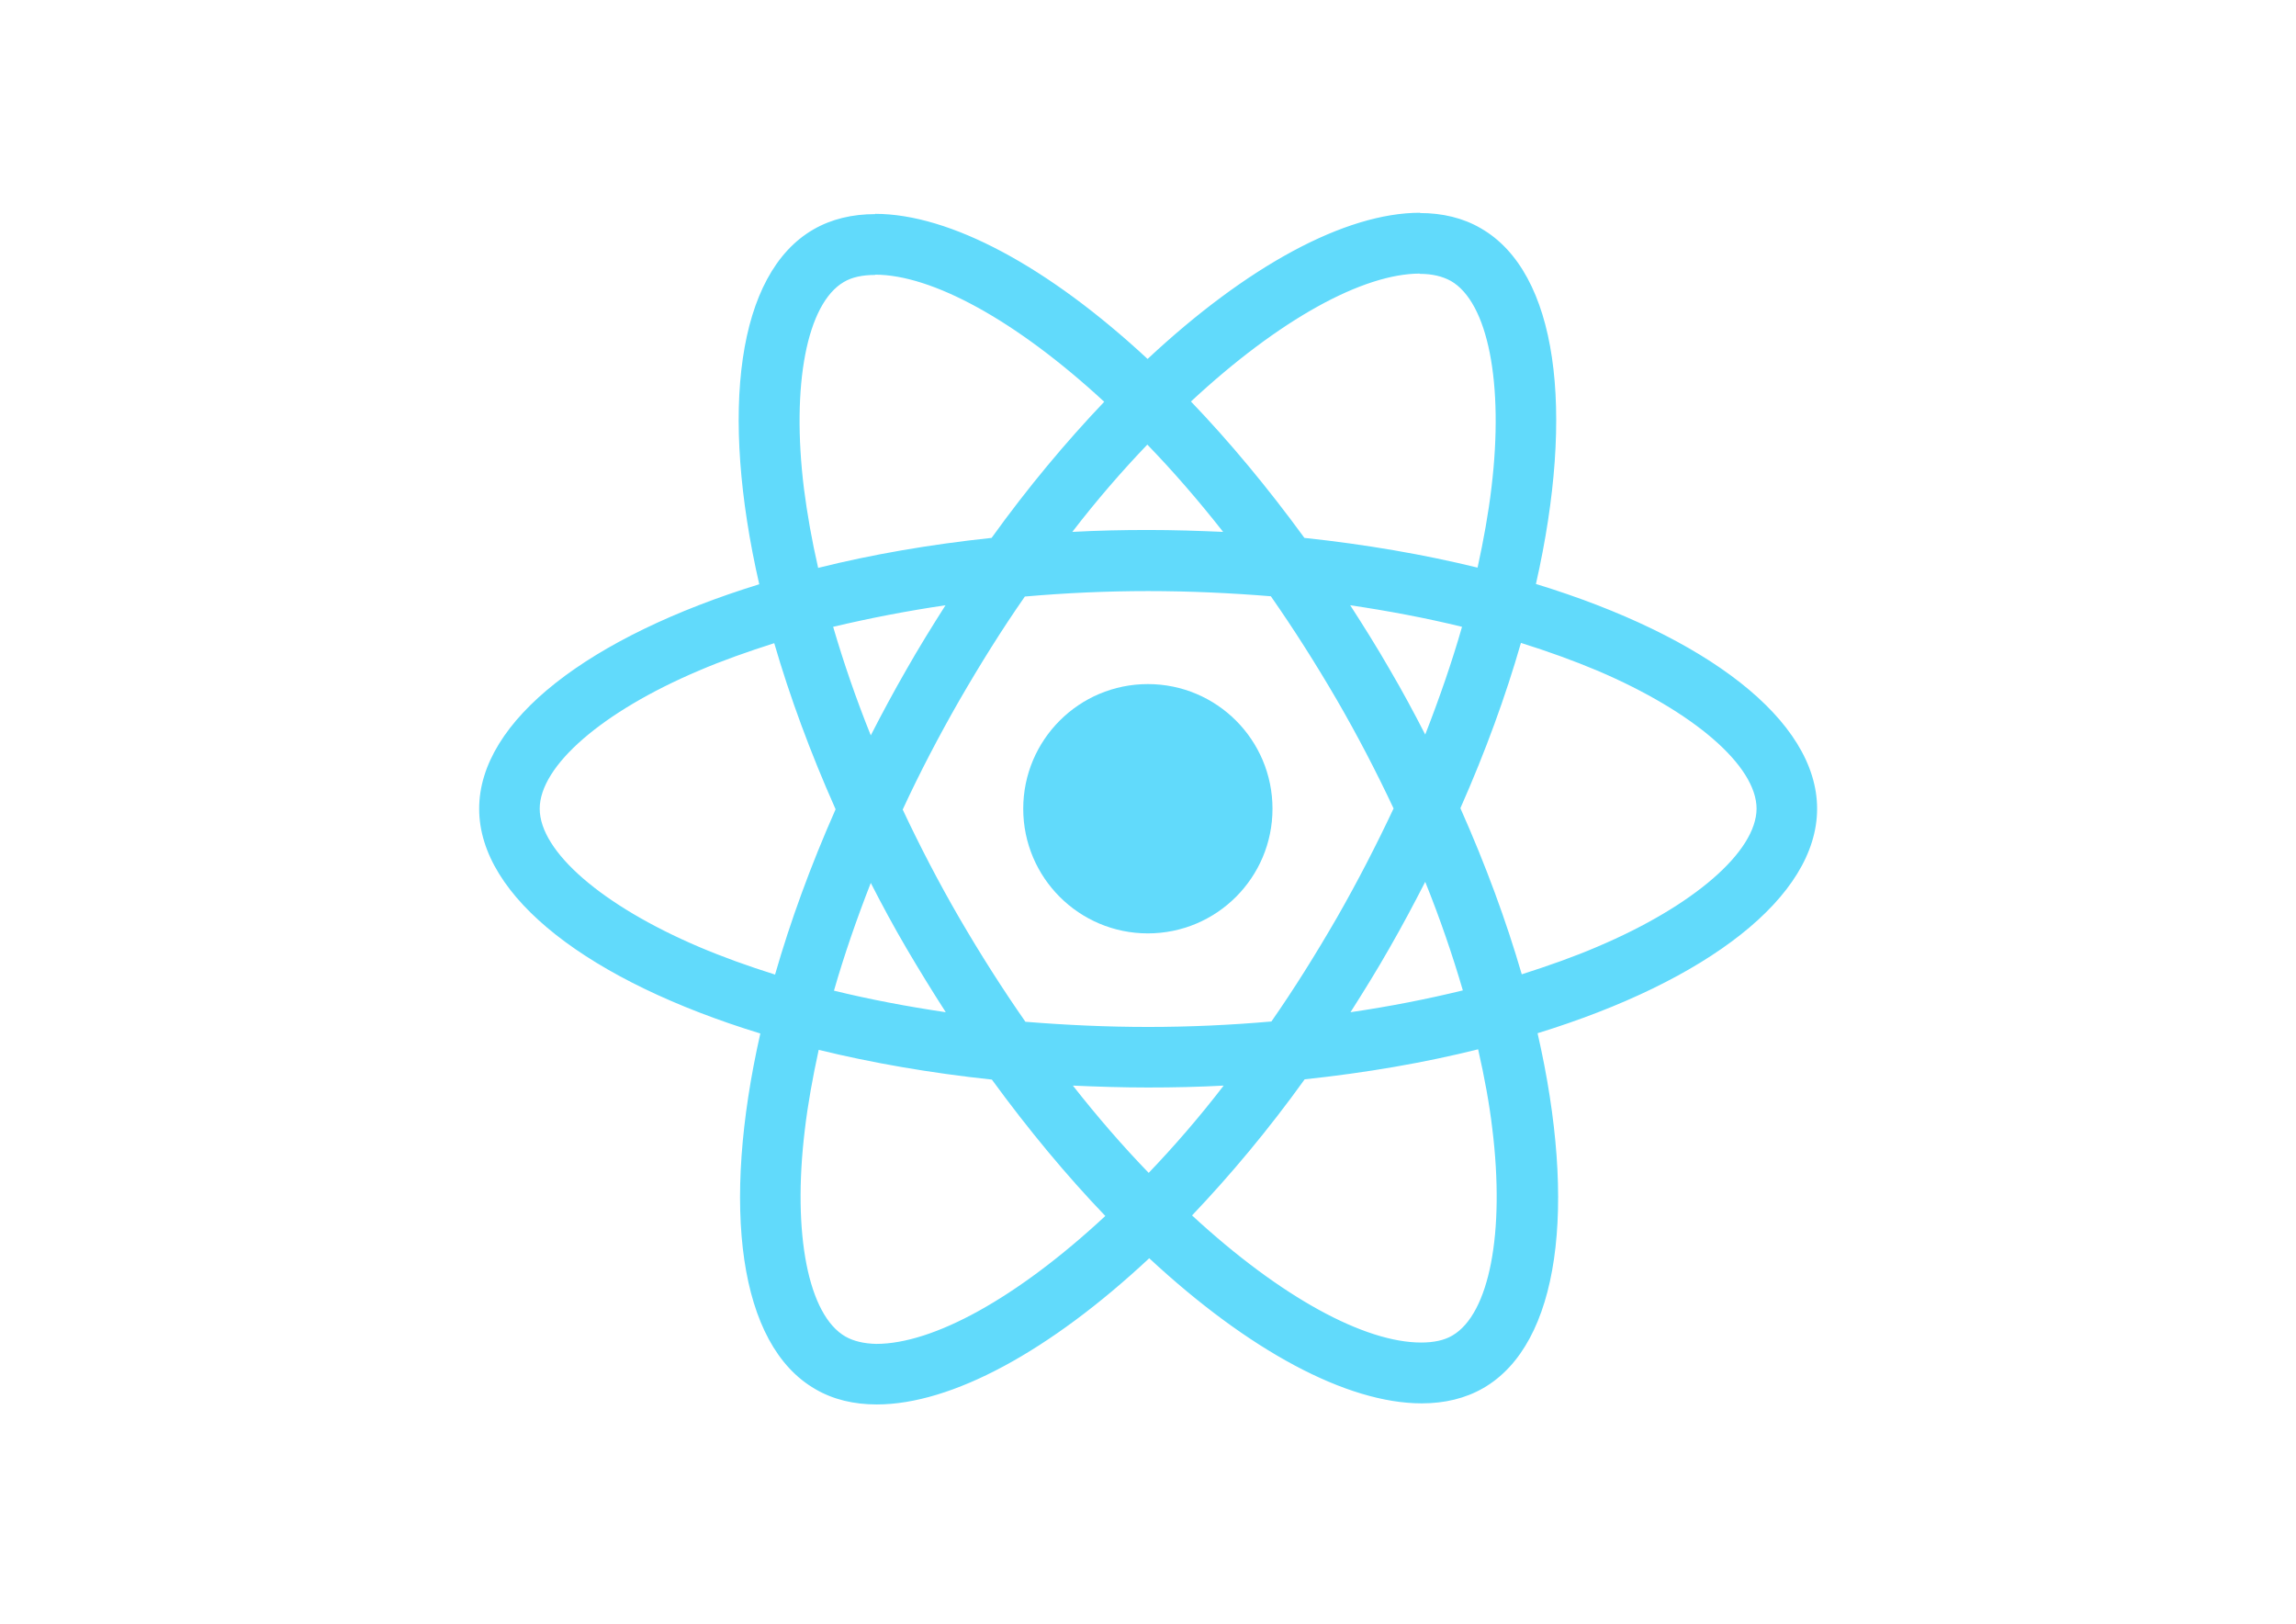
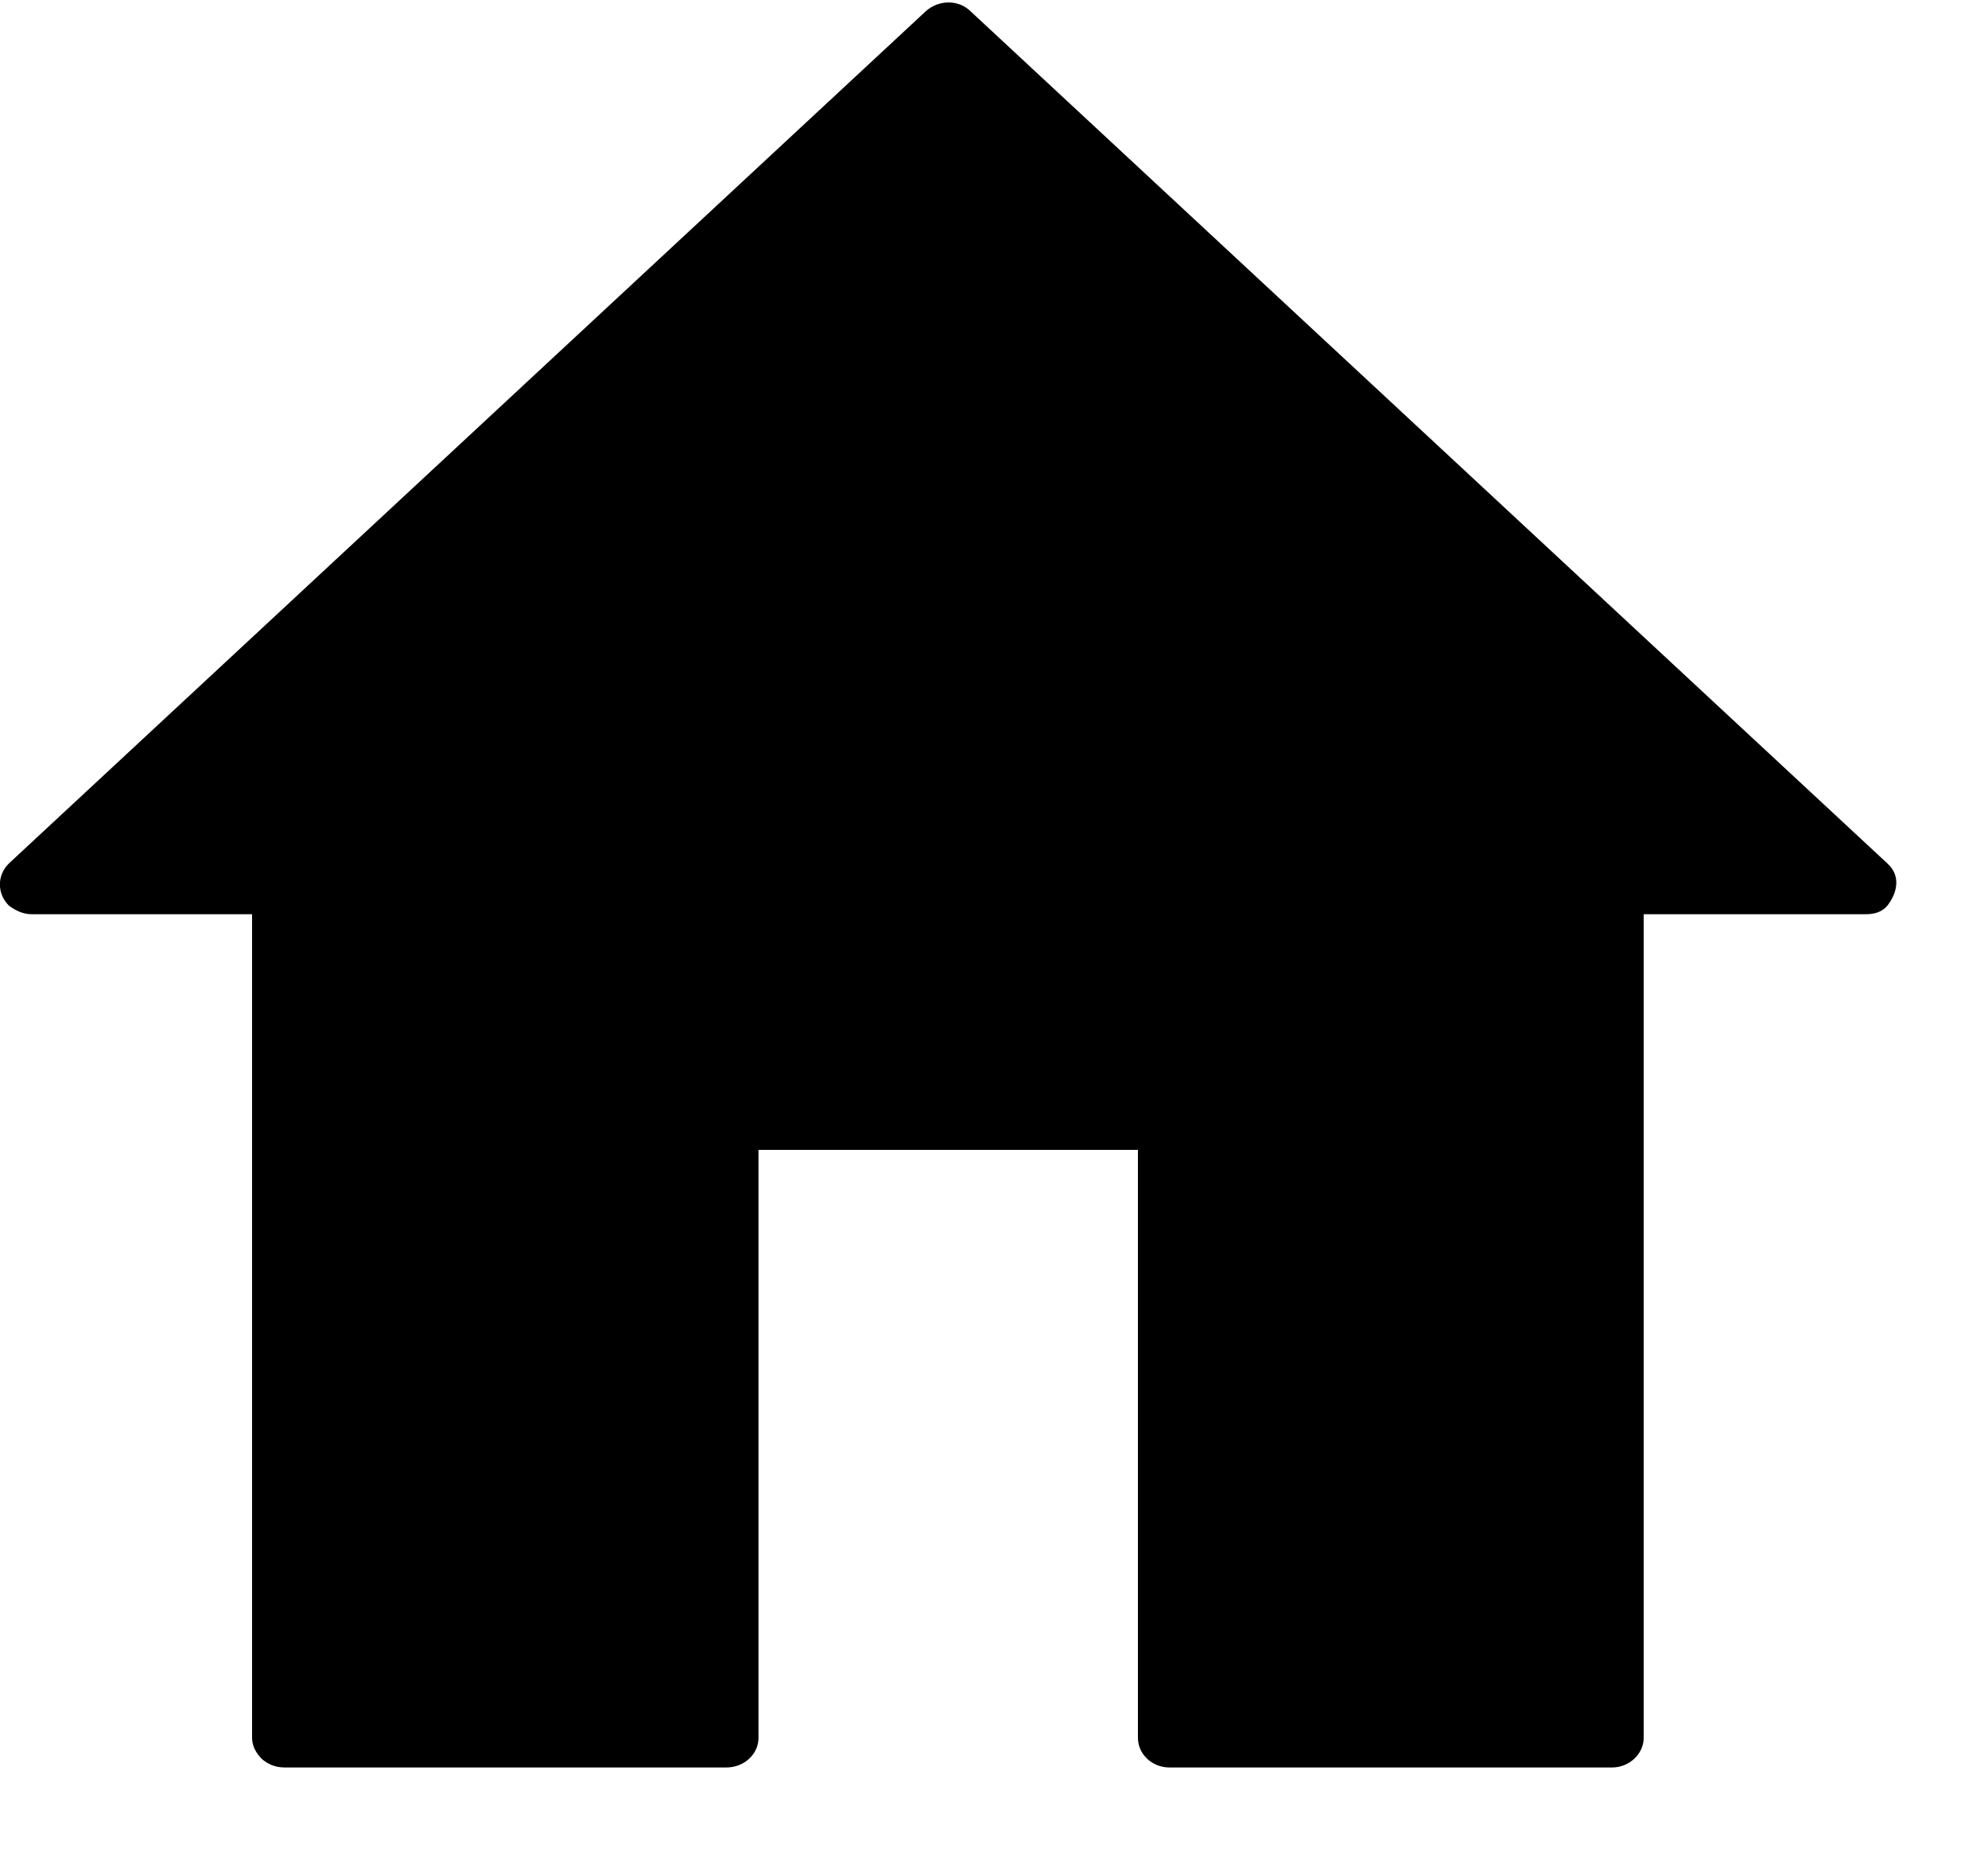
- <svg xmlns="http://www.w3.org/2000/svg" viewBox="0 0 841.9 595.3">
-   <g fill="#61DAFB">
-     <path d="M666.3 296.5c0-32.5-40.7-63.3-103.1-82.4 14.4-63.6 8-114.2-20.2-130.4-6.5-3.8-14.1-5.6-22.4-5.6v22.3c4.6 0 8.3.9 11.4 2.6 13.6 7.8 19.5 37.5 14.9 75.7-1.1 9.4-2.9 19.3-5.1 29.4-19.6-4.8-41-8.5-63.5-10.9-13.5-18.5-27.5-35.3-41.6-50 32.6-30.3 63.2-46.9 84-46.9V78c-27.5 0-63.5 19.6-99.9 53.6-36.4-33.8-72.4-53.2-99.9-53.2v22.3c20.7 0 51.4 16.5 84 46.6-14 14.7-28 31.4-41.3 49.9-22.6 2.4-44 6.1-63.6 11-2.3-10-4-19.7-5.2-29-4.7-38.2 1.1-67.9 14.6-75.8 3-1.8 6.9-2.6 11.5-2.6V78.5c-8.4 0-16 1.8-22.6 5.6-28.1 16.2-34.4 66.7-19.9 130.1-62.2 19.2-102.7 49.9-102.7 82.3 0 32.5 40.7 63.3 103.1 82.4-14.4 63.6-8 114.2 20.2 130.4 6.5 3.8 14.1 5.6 22.5 5.6 27.5 0 63.5-19.6 99.9-53.6 36.4 33.8 72.4 53.2 99.9 53.2 8.4 0 16-1.8 22.6-5.6 28.1-16.2 34.4-66.7 19.9-130.1 62-19.1 102.5-49.9 102.5-82.3zm-130.2-66.7c-3.7 12.9-8.3 26.2-13.5 39.5-4.1-8-8.4-16-13.1-24-4.6-8-9.5-15.8-14.4-23.4 14.2 2.1 27.9 4.7 41 7.9zm-45.8 106.5c-7.8 13.5-15.8 26.3-24.1 38.2-14.9 1.3-30 2-45.2 2-15.1 0-30.2-.7-45-1.9-8.3-11.9-16.4-24.6-24.2-38-7.6-13.1-14.5-26.4-20.8-39.8 6.2-13.4 13.2-26.8 20.7-39.9 7.8-13.5 15.8-26.3 24.1-38.2 14.9-1.3 30-2 45.2-2 15.1 0 30.2.7 45 1.9 8.3 11.9 16.4 24.6 24.2 38 7.6 13.1 14.5 26.4 20.8 39.8-6.3 13.4-13.2 26.8-20.7 39.9zm32.3-13c5.4 13.4 10 26.8 13.8 39.8-13.1 3.2-26.9 5.9-41.2 8 4.9-7.7 9.8-15.6 14.4-23.7 4.6-8 8.9-16.1 13-24.1zM421.2 430c-9.3-9.6-18.6-20.3-27.8-32 9 .4 18.2.7 27.5.7 9.4 0 18.7-.2 27.8-.7-9 11.7-18.3 22.4-27.5 32zm-74.4-58.9c-14.2-2.1-27.9-4.7-41-7.9 3.7-12.9 8.3-26.2 13.5-39.5 4.1 8 8.4 16 13.1 24 4.7 8 9.5 15.8 14.4 23.4zM420.7 163c9.3 9.6 18.6 20.3 27.8 32-9-.4-18.2-.7-27.5-.7-9.4 0-18.7.2-27.8.7 9-11.7 18.3-22.4 27.5-32zm-74 58.9c-4.9 7.7-9.8 15.6-14.4 23.7-4.6 8-8.9 16-13 24-5.4-13.4-10-26.8-13.8-39.8 13.1-3.1 26.9-5.8 41.2-7.9zm-90.5 125.2c-35.4-15.1-58.3-34.9-58.3-50.6 0-15.7 22.9-35.6 58.3-50.6 8.6-3.7 18-7 27.7-10.1 5.7 19.6 13.2 40 22.5 60.9-9.2 20.8-16.6 41.1-22.2 60.6-9.9-3.1-19.3-6.5-28-10.2zM310 490c-13.6-7.8-19.5-37.5-14.9-75.7 1.1-9.4 2.9-19.3 5.1-29.4 19.6 4.8 41 8.5 63.5 10.9 13.5 18.5 27.5 35.3 41.6 50-32.6 30.3-63.2 46.9-84 46.9-4.5-.1-8.3-1-11.3-2.7zm237.2-76.2c4.7 38.2-1.1 67.9-14.6 75.8-3 1.8-6.9 2.6-11.5 2.6-20.7 0-51.4-16.5-84-46.6 14-14.7 28-31.4 41.3-49.9 22.6-2.4 44-6.1 63.6-11 2.3 10.1 4.1 19.8 5.2 29.1zm38.5-66.7c-8.6 3.7-18 7-27.7 10.1-5.7-19.6-13.2-40-22.5-60.9 9.2-20.8 16.6-41.1 22.2-60.6 9.9 3.1 19.3 6.5 28.1 10.2 35.4 15.1 58.3 34.9 58.3 50.6-.1 15.7-23 35.6-58.4 50.6zM320.8 78.4z" />
-     <circle cx="420.9" cy="296.5" r="45.7" />
-     <path d="M520.5 78.1z" />
+ <svg xmlns="http://www.w3.org/2000/svg" width="15pt" height="14pt" viewBox="0 0 15 14" version="1.1">
+   <g id="surface1">
+     <path style=" stroke:none;fill-rule:nonzero;fill:rgb(0%,0%,0%);fill-opacity:1;" d="M 14.242 6.516 L 7.324 0.086 C 7.234 -0.004 7.082 -0.004 6.984 0.086 L 0.066 6.516 C -0.023 6.605 -0.023 6.742 0.066 6.832 C 0.117 6.871 0.176 6.898 0.238 6.898 L 1.902 6.898 L 1.902 13.113 C 1.902 13.176 1.934 13.23 1.977 13.273 C 2.023 13.312 2.078 13.336 2.148 13.336 L 5.48 13.336 C 5.617 13.336 5.723 13.234 5.723 13.113 L 5.723 8.676 L 8.586 8.676 L 8.586 13.113 C 8.586 13.234 8.691 13.336 8.824 13.336 L 12.164 13.336 C 12.293 13.336 12.402 13.234 12.402 13.113 L 12.402 6.898 L 14.078 6.898 C 14.148 6.898 14.203 6.879 14.242 6.832 C 14.32 6.73 14.34 6.605 14.242 6.516 Z M 14.242 6.516 " />
  </g>
</svg>
